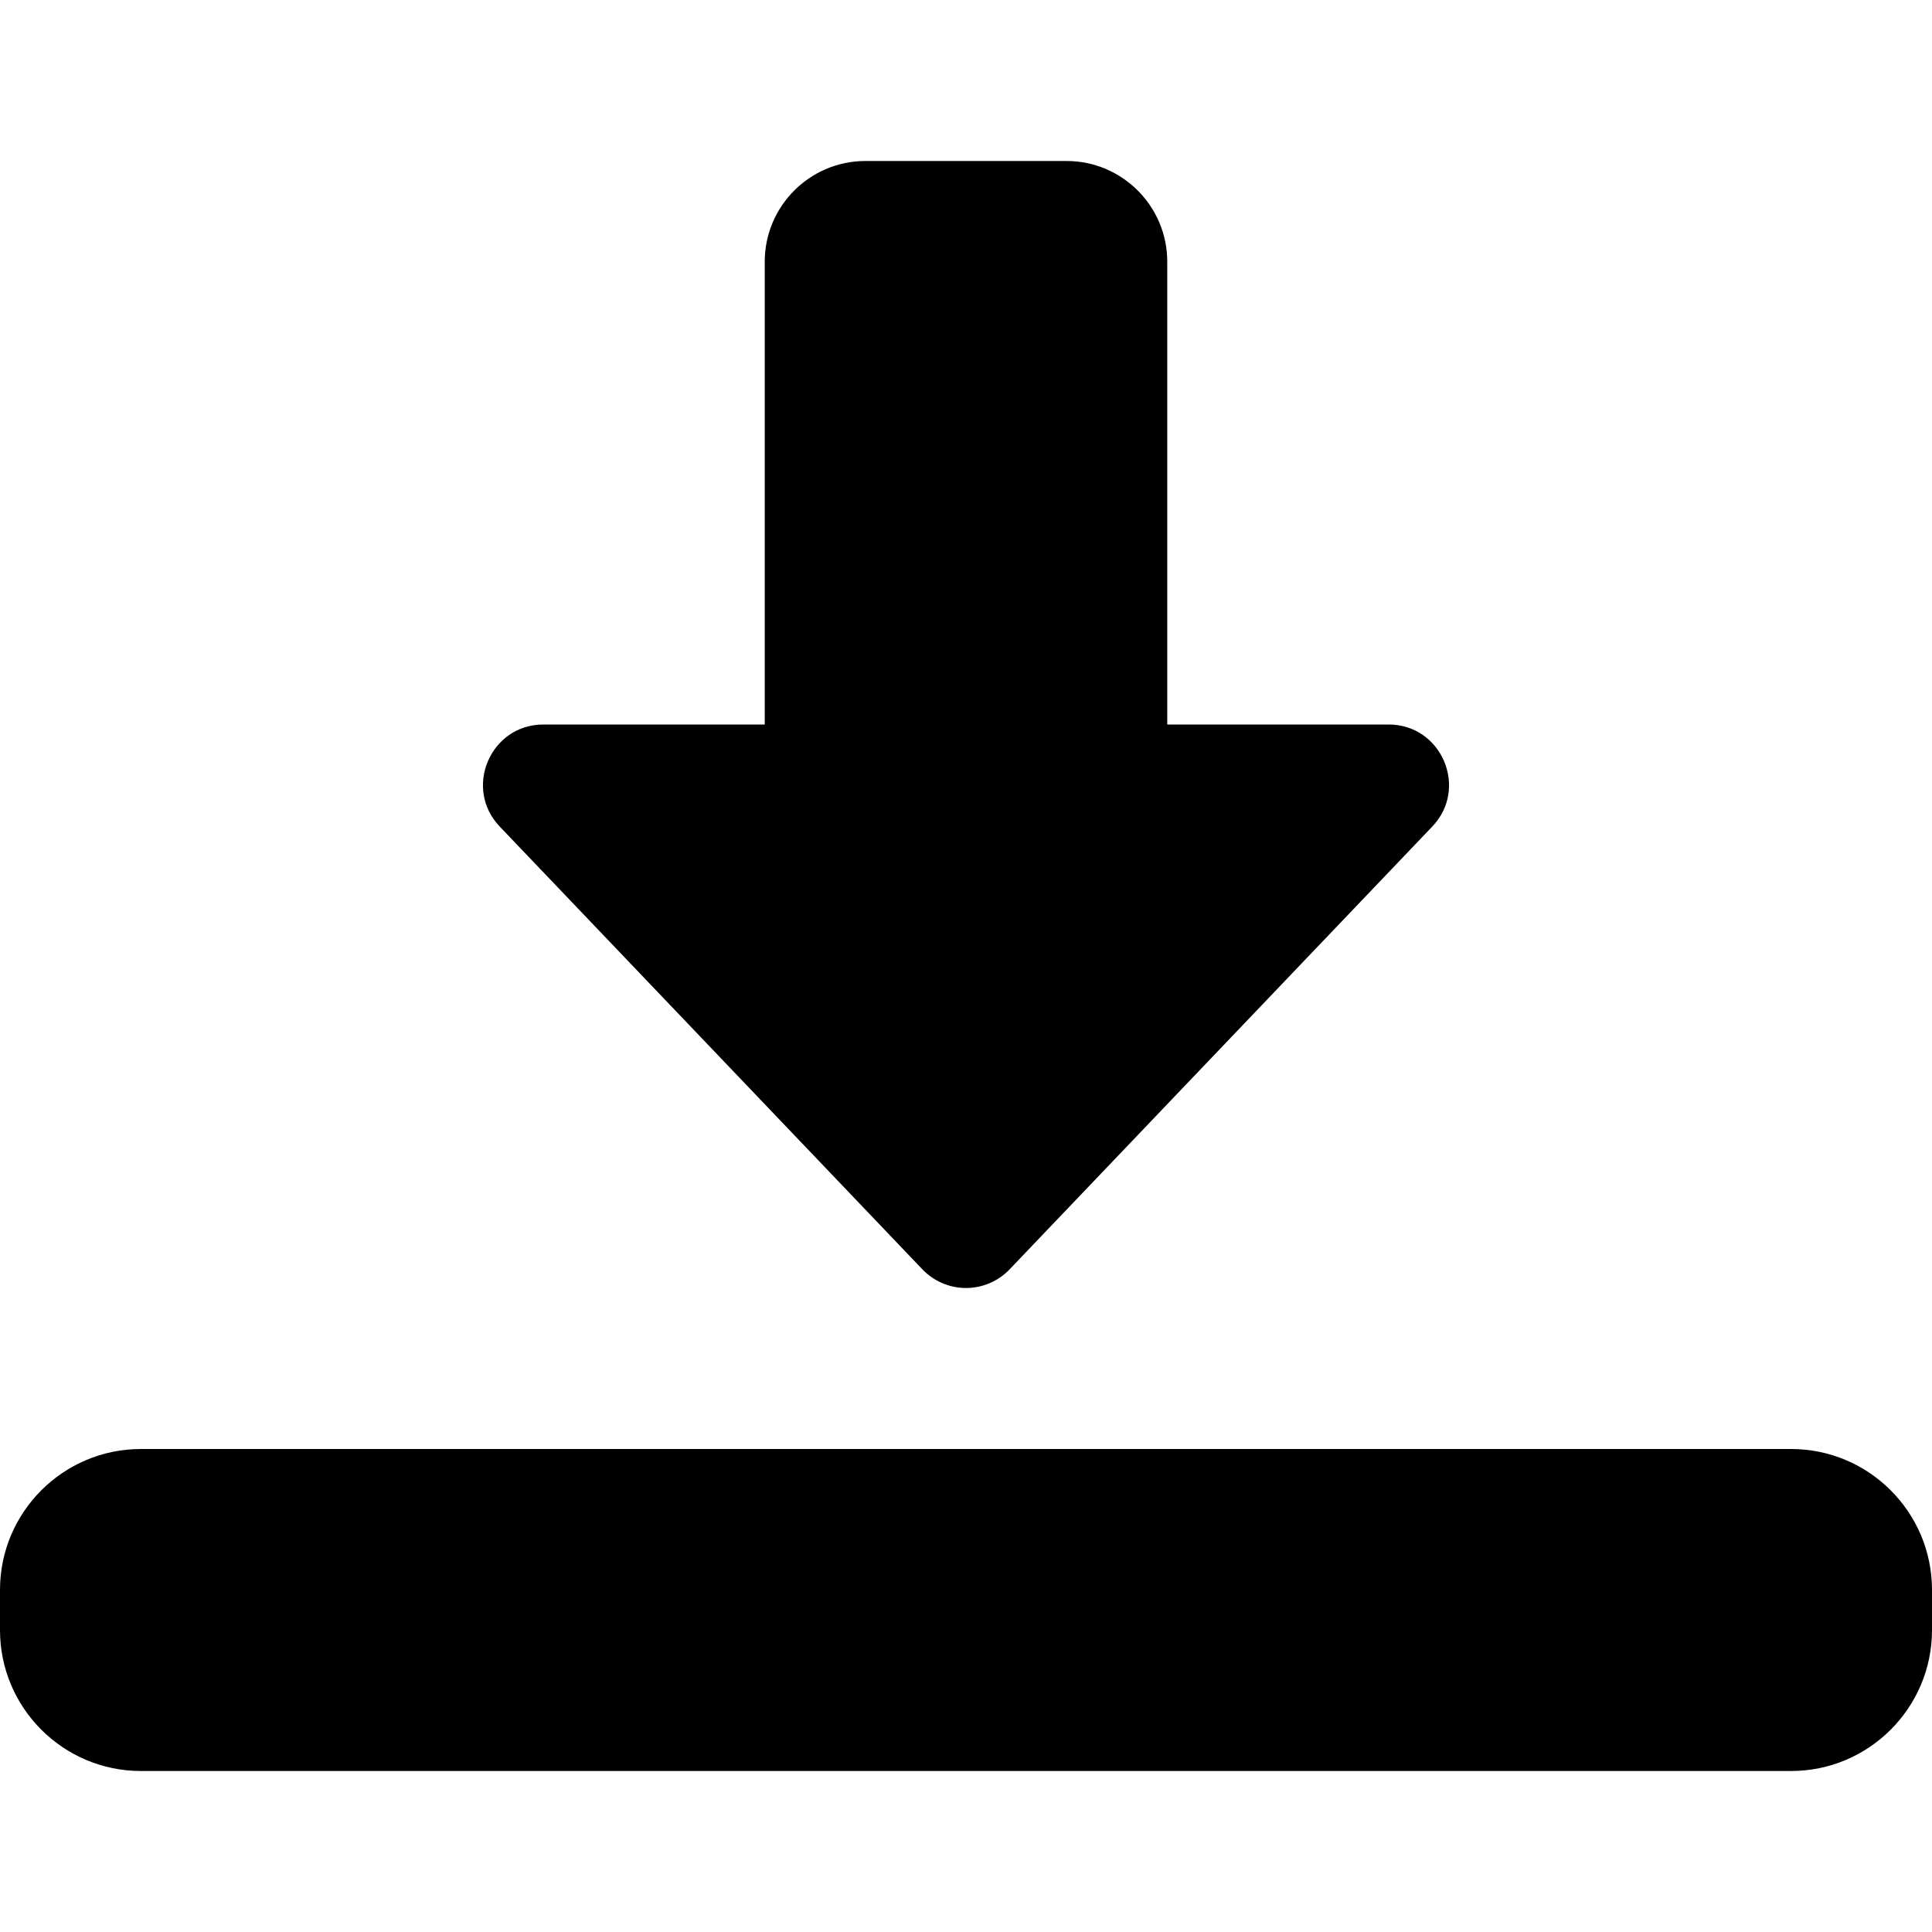
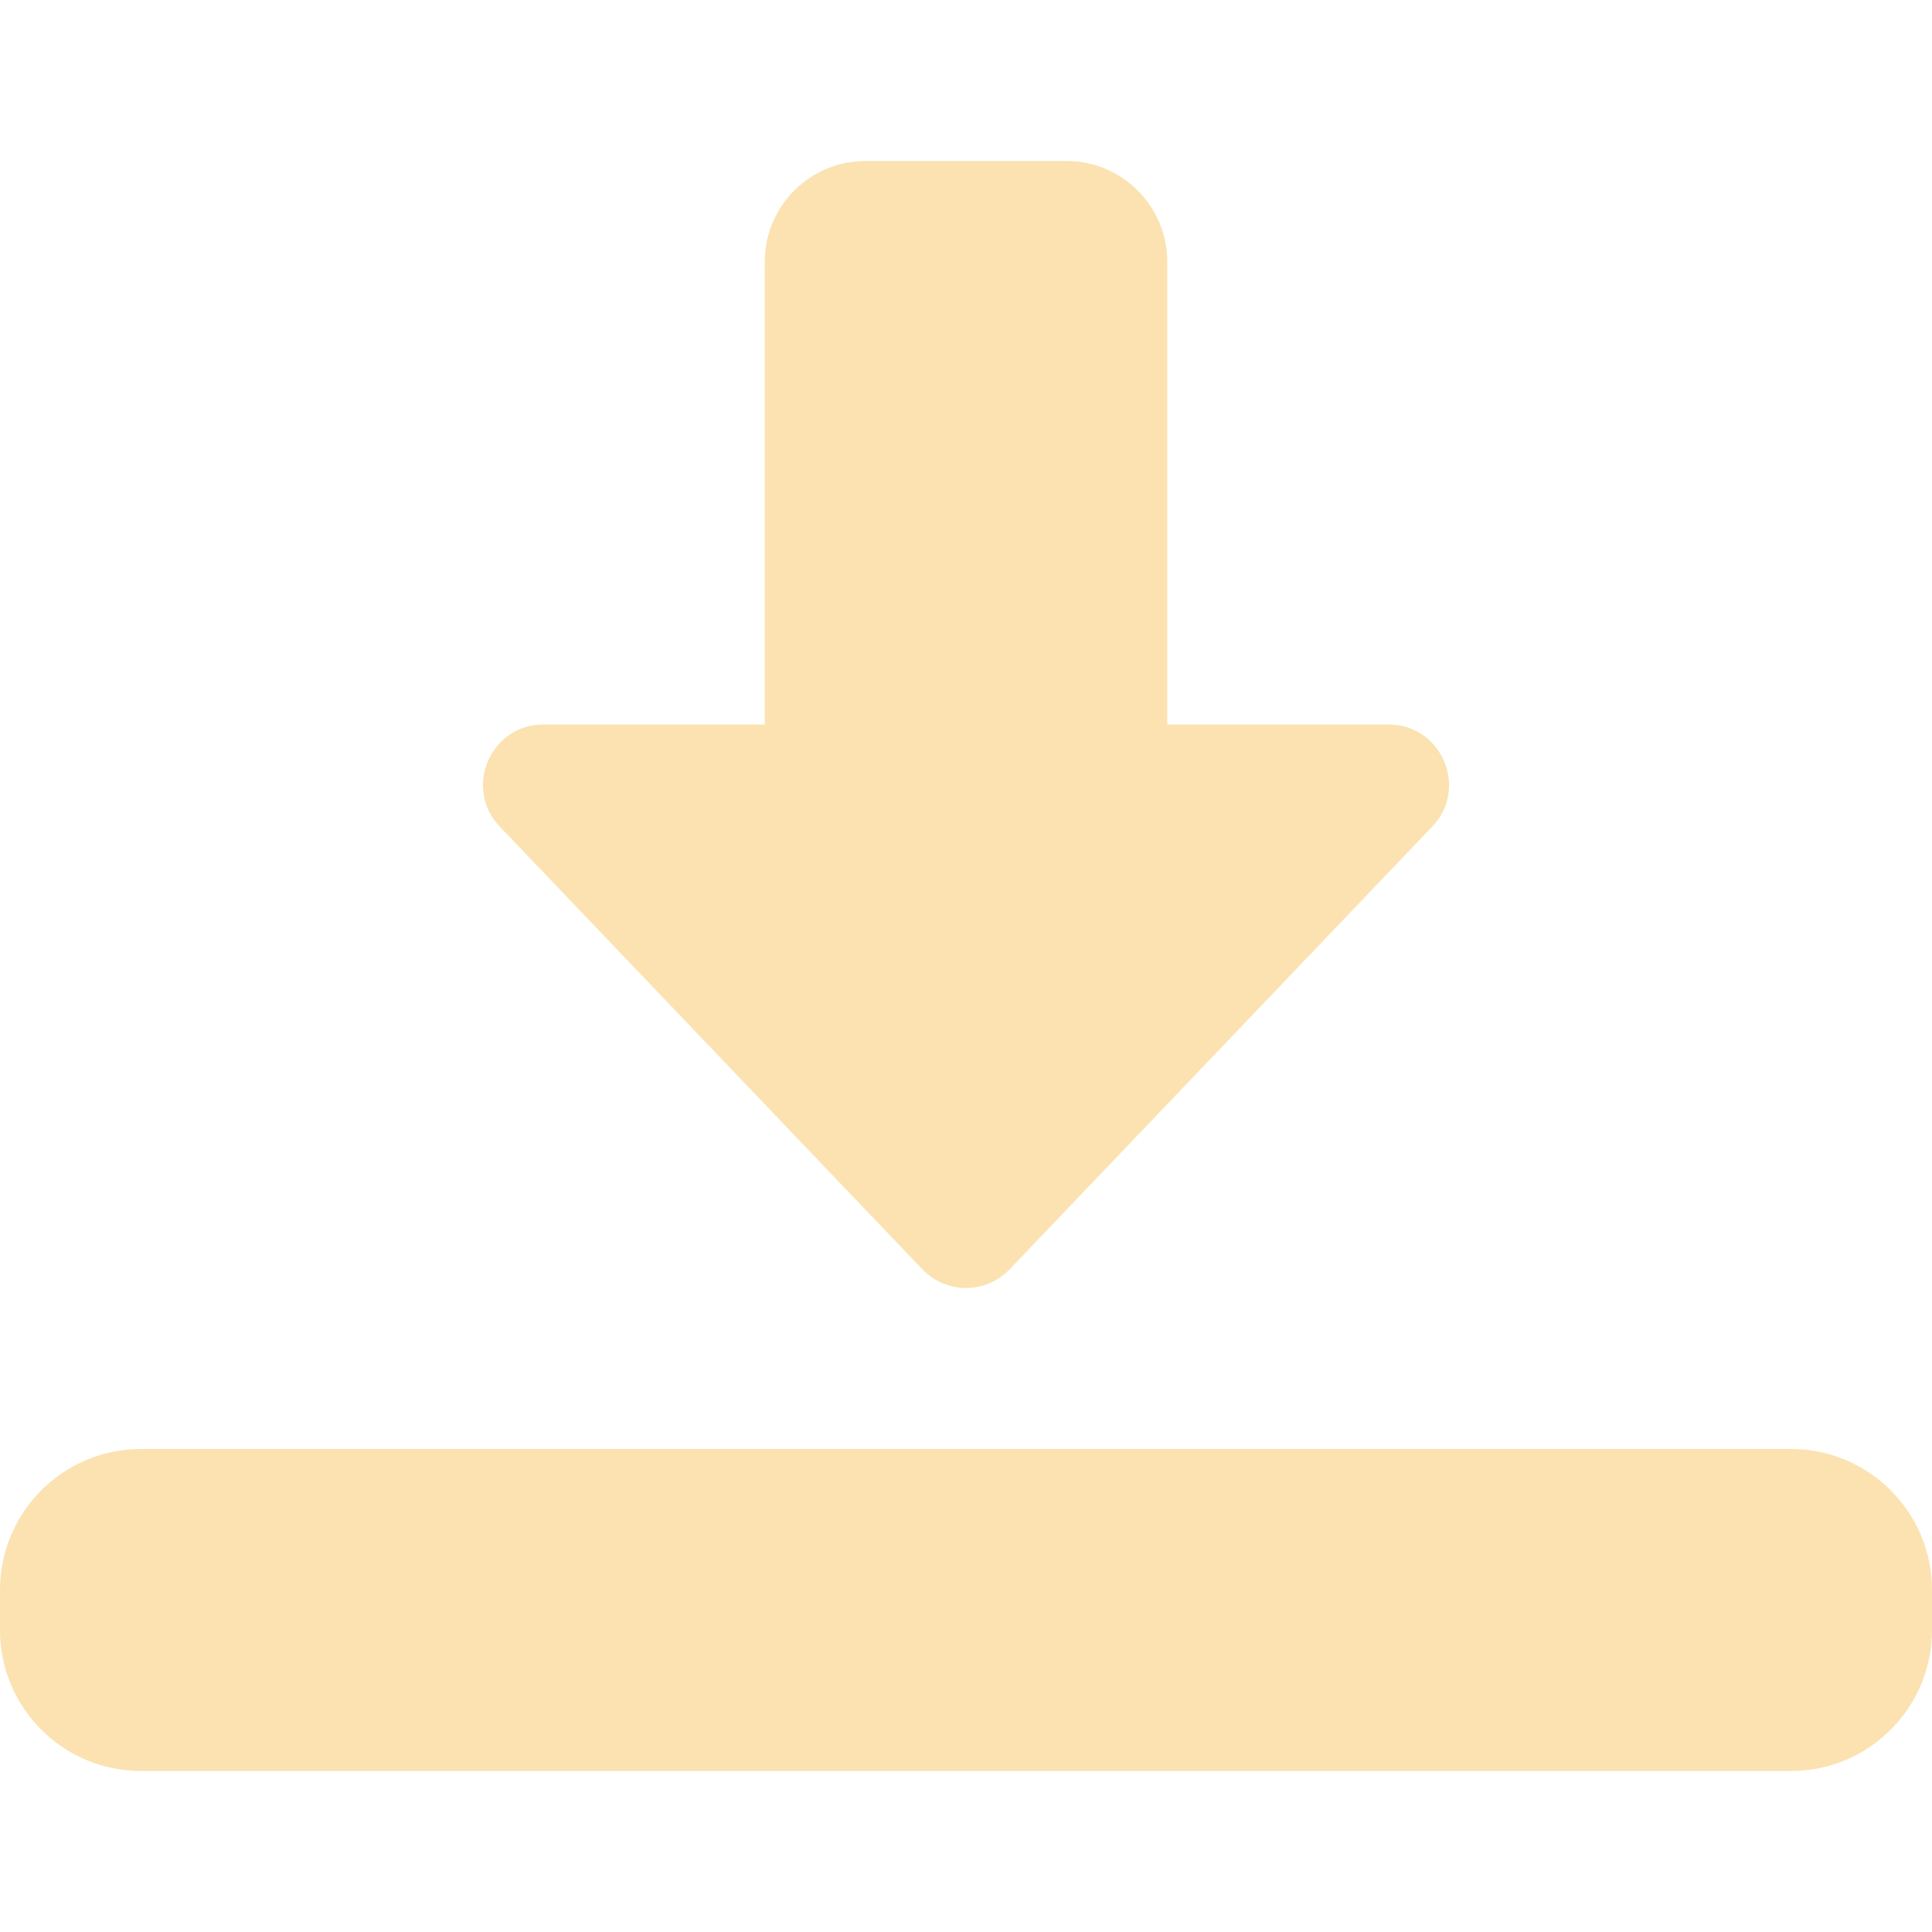
- <svg xmlns="http://www.w3.org/2000/svg" id="bold" enable-background="new 0 0 24 24" height="512" viewBox="0 0 24 24" width="512">
-   <path d="m12 16c-.205 0-.401-.084-.542-.232l-5.25-5.5c-.455-.476-.117-1.268.542-1.268h2.75v-5.75c0-.689.561-1.25 1.25-1.25h2.5c.689 0 1.25.561 1.25 1.25v5.75h2.75c.659 0 .997.792.542 1.268l-5.25 5.5c-.141.148-.337.232-.542.232z" />
-   <path d="m22.25 22h-20.5c-.965 0-1.75-.785-1.75-1.75v-.5c0-.965.785-1.75 1.75-1.75h20.5c.965 0 1.75.785 1.75 1.75v.5c0 .965-.785 1.75-1.75 1.75z" />
+ <svg xmlns="http://www.w3.org/2000/svg" id="bold" viewBox="0 0 512 512">
+   <defs>
+     <style>.cls-1{fill:#fbe2b0;}</style>
+   </defs>
+   <path class="cls-1" d="M256,341.33a16,16,0,0,1-11.56-4.95l-112-117.33C122.73,208.9,129.94,192,144,192h58.67V69.33a26.69,26.69,0,0,1,26.66-26.66h53.34a26.69,26.69,0,0,1,26.66,26.66V192H368c14.06,0,21.27,16.9,11.56,27.05l-112,117.33A16,16,0,0,1,256,341.33Z" />
+   <path class="cls-1" d="M474.67,469.33H37.33A37.36,37.36,0,0,1,0,432V421.33A37.38,37.38,0,0,1,37.33,384H474.67A37.38,37.38,0,0,1,512,421.33V432A37.36,37.36,0,0,1,474.67,469.33Z" />
</svg>
